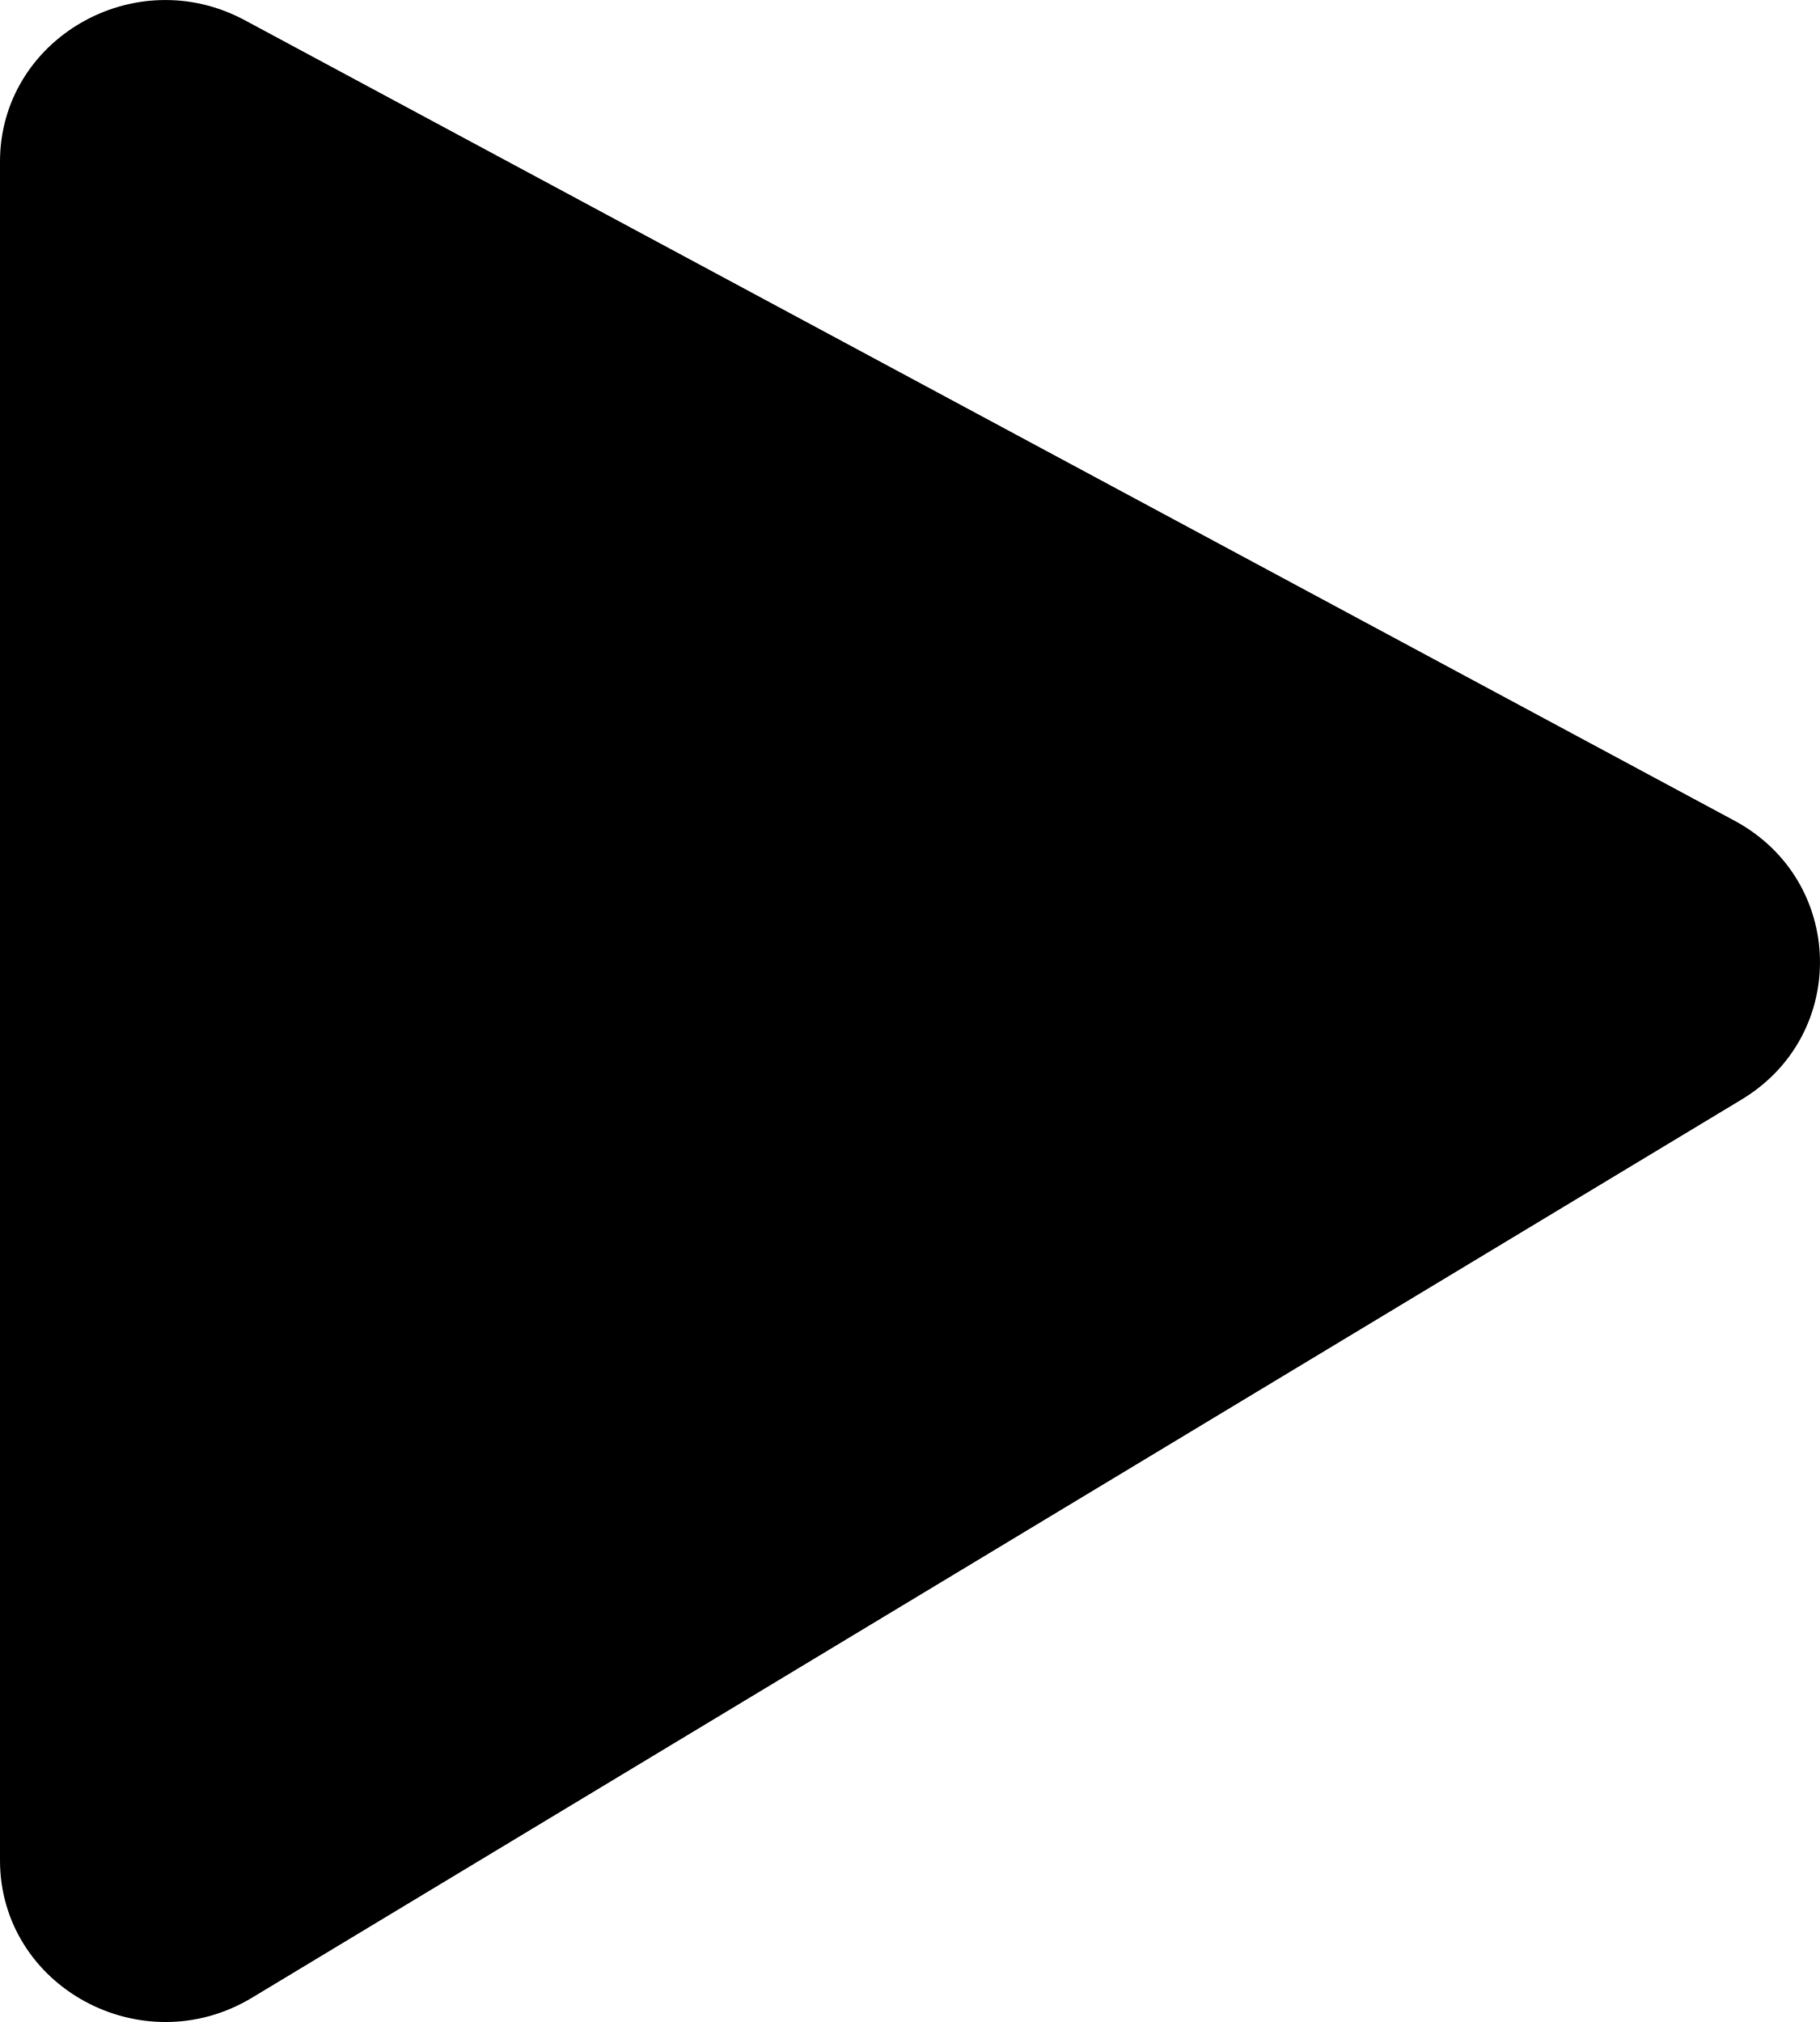
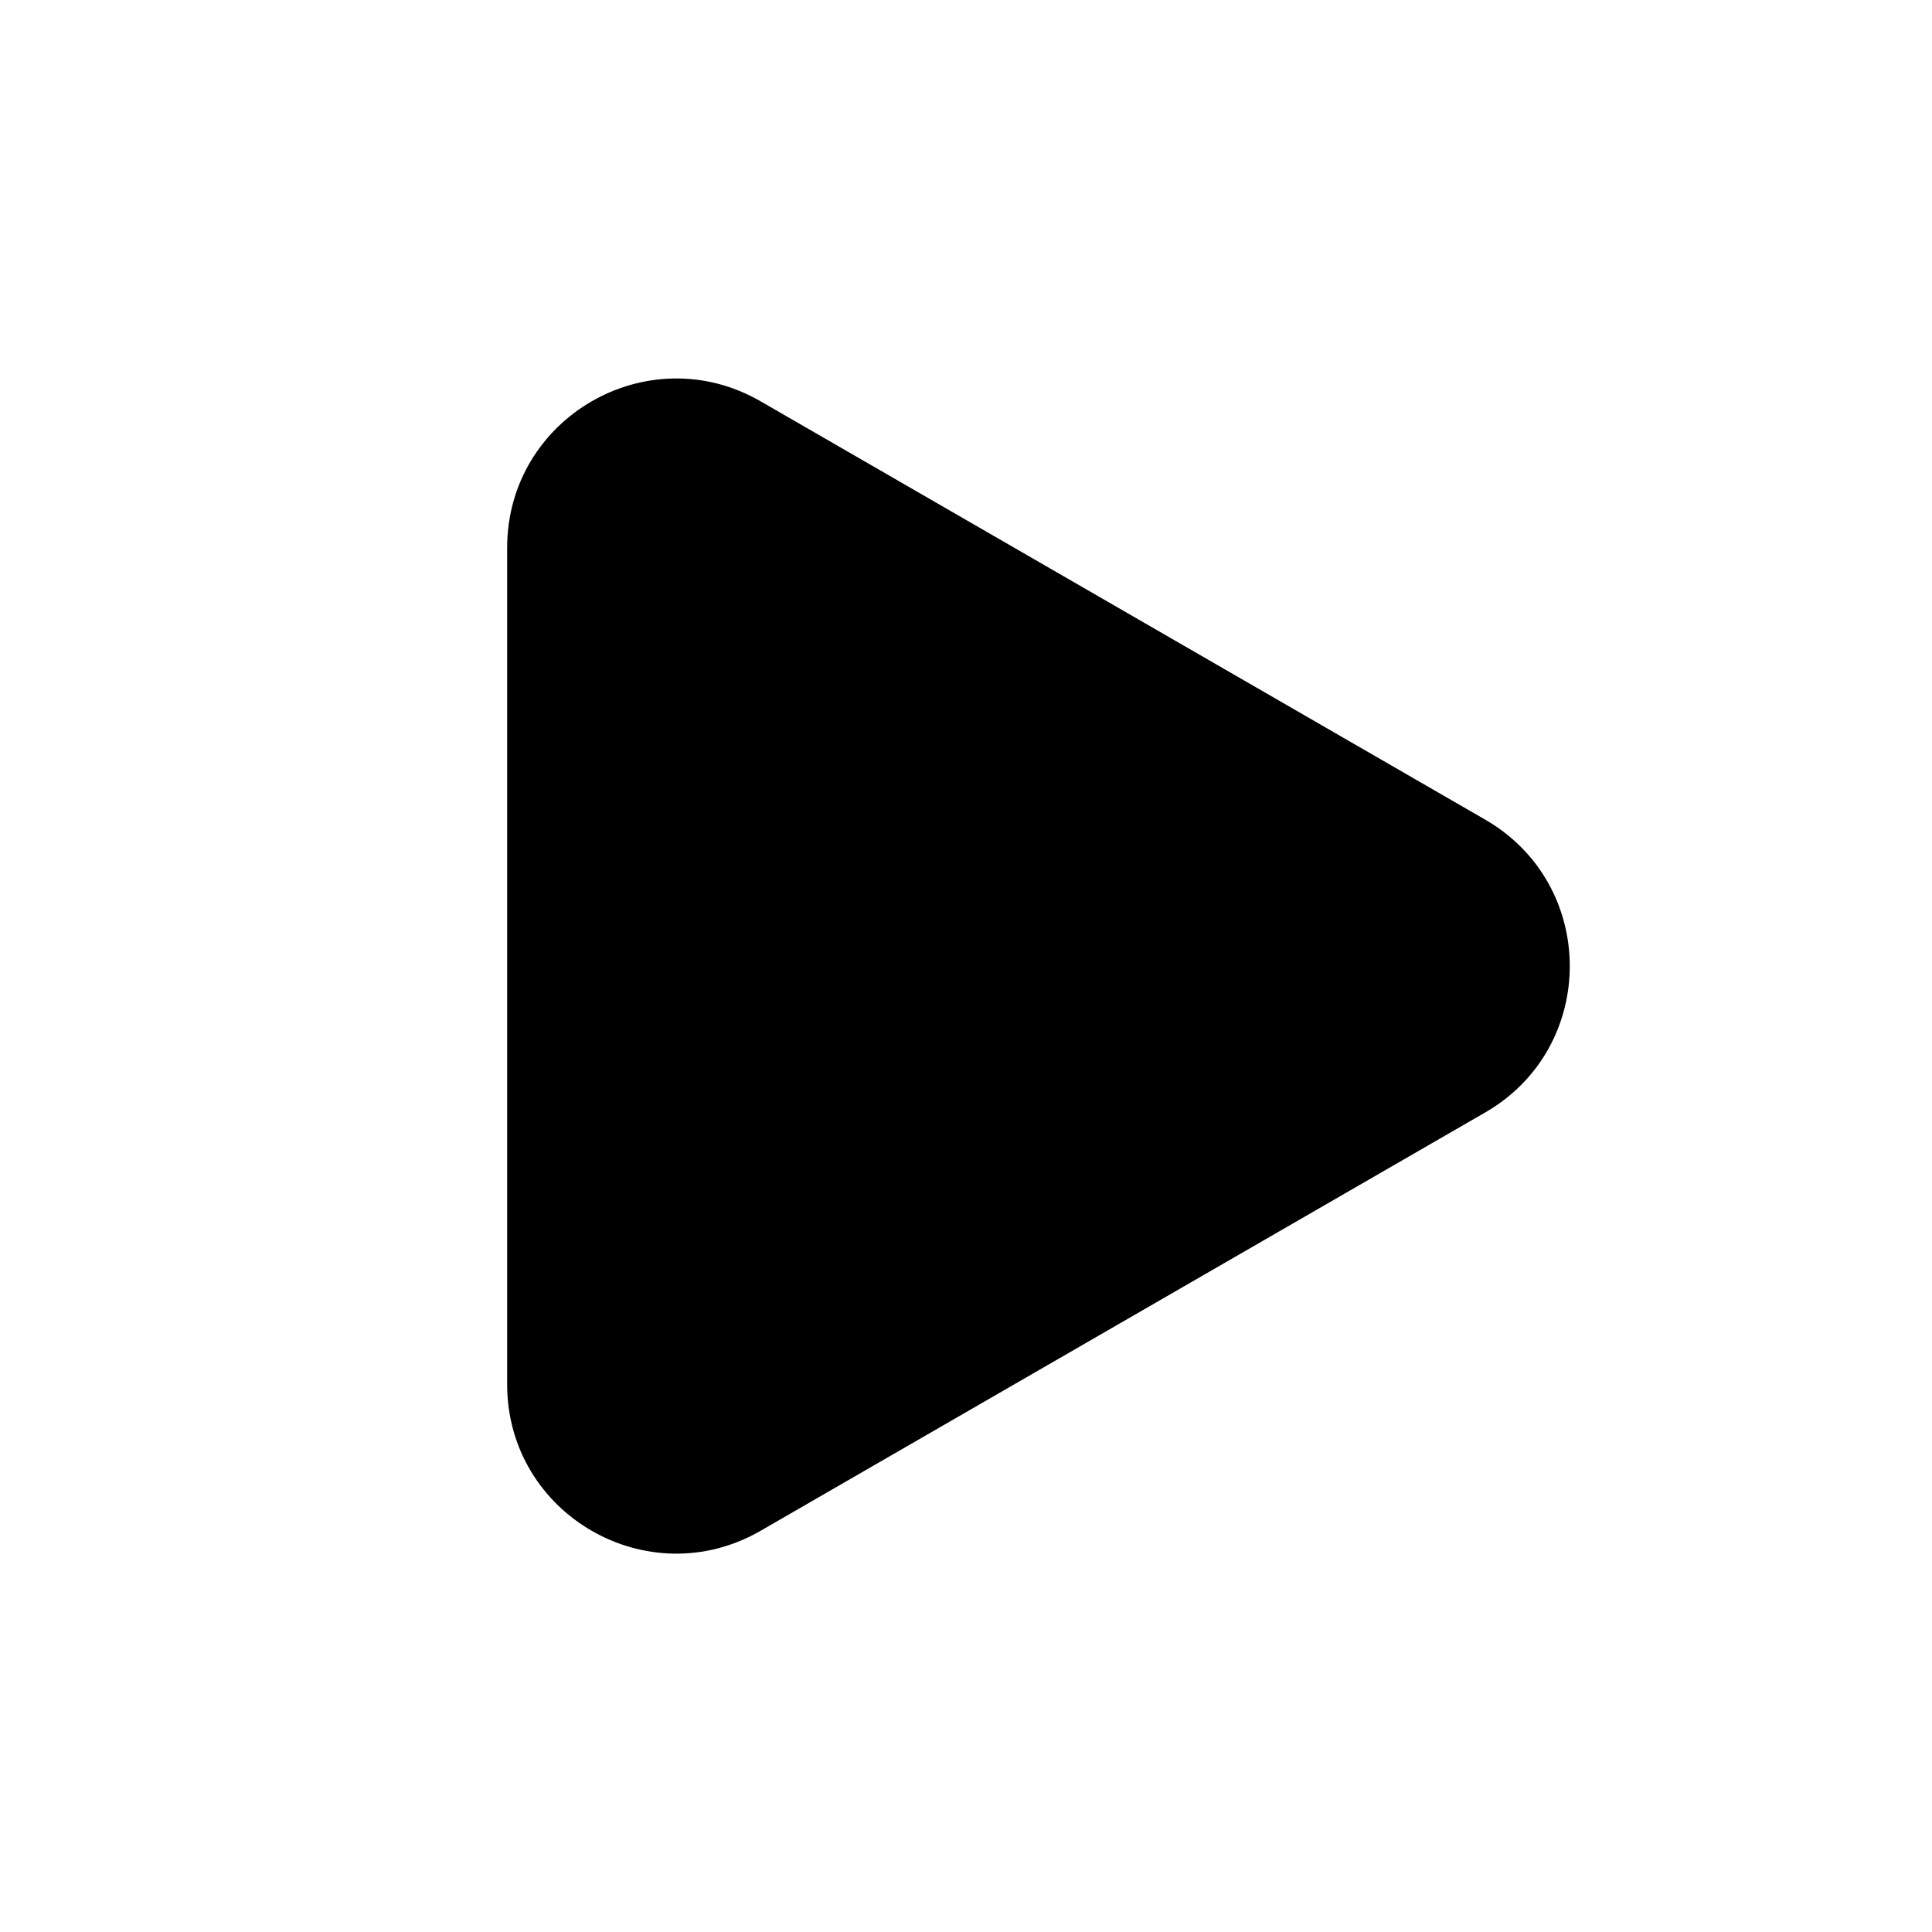
- <svg xmlns="http://www.w3.org/2000/svg" viewBox="0 0 18 20" fill="none">
-   <path fill-rule="evenodd" clip-rule="evenodd" d="M2.421 0.2C1.332 -0.385 0 0.385 0 1.6V18.4C0 19.651 1.403 20.416 2.492 19.76L17.224 10.876C18.289 10.234 18.25 8.706 17.153 8.117L2.421 0.2Z" fill="currentColor" />
+ <svg xmlns="http://www.w3.org/2000/svg" width="20" height="20" viewBox="0 0 20 20" fill="none">
+   <path fill-rule="evenodd" clip-rule="evenodd" d="M15.375 8.485C16.542 9.159 16.542 10.843 15.375 11.516L7.875 15.846C6.708 16.52 5.25 15.678 5.25 14.331L5.25 5.671C5.25 4.323 6.708 3.481 7.875 4.155L15.375 8.485Z" fill="currentColor" />
</svg>
